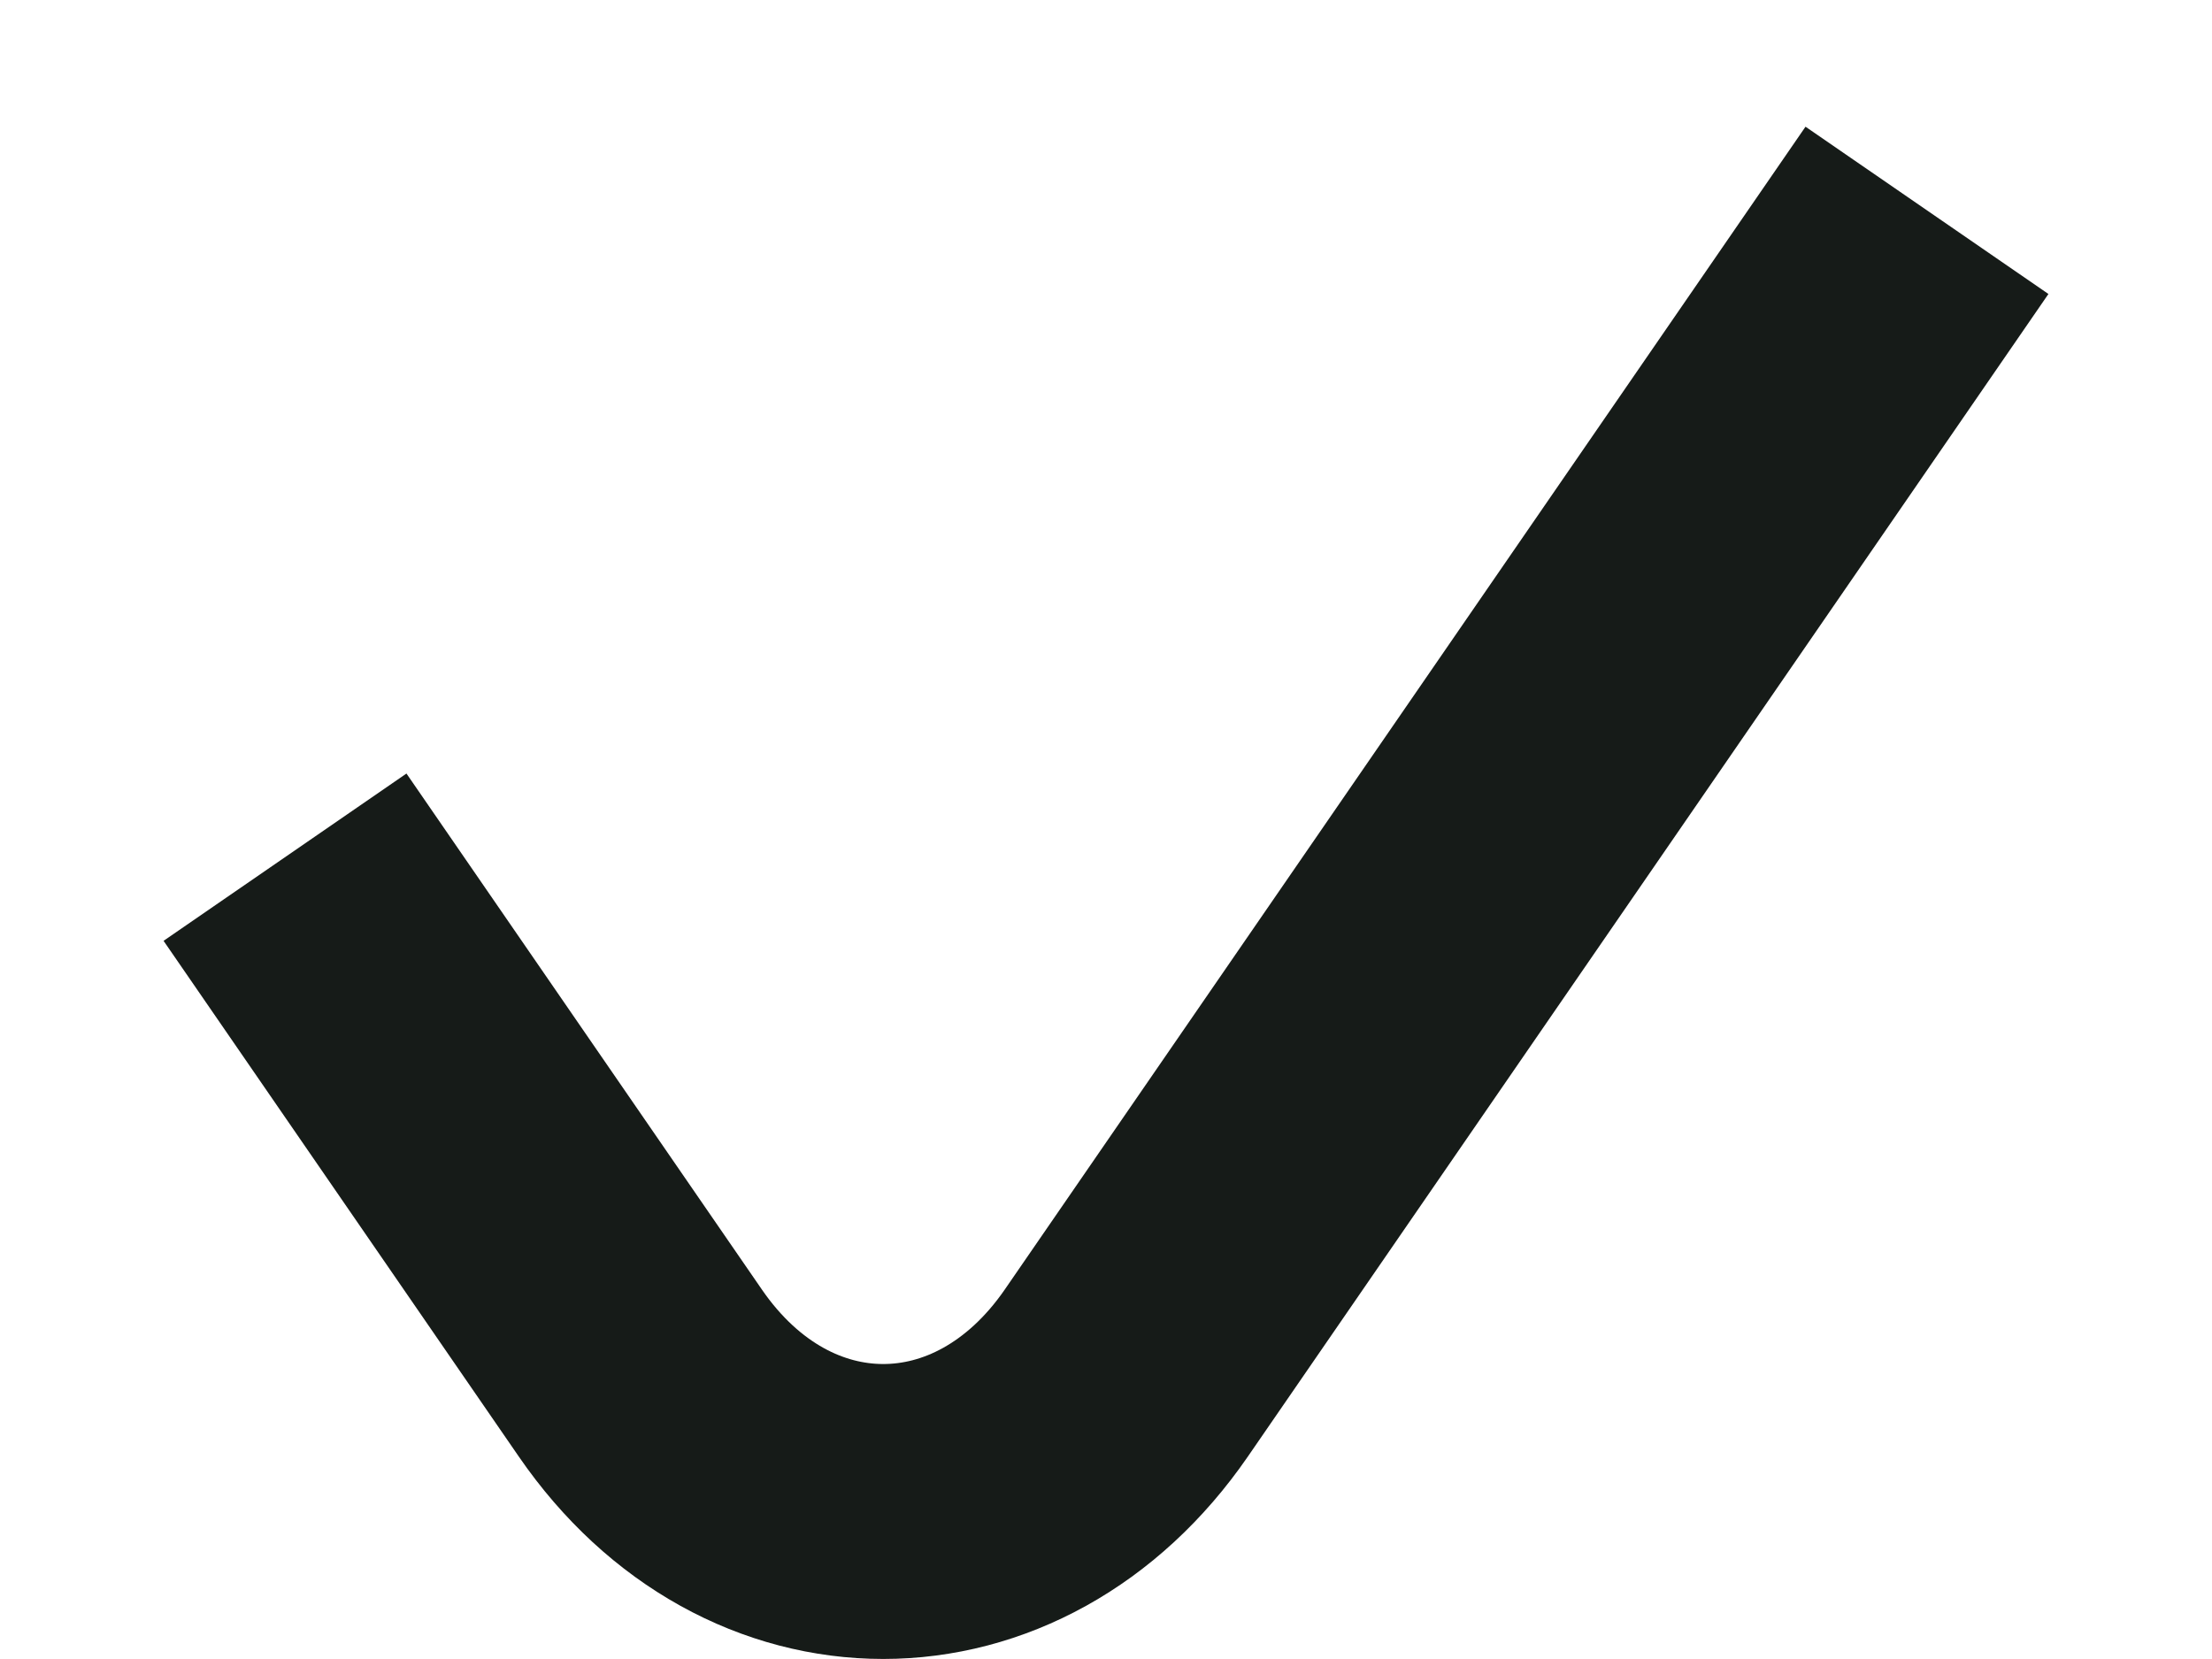
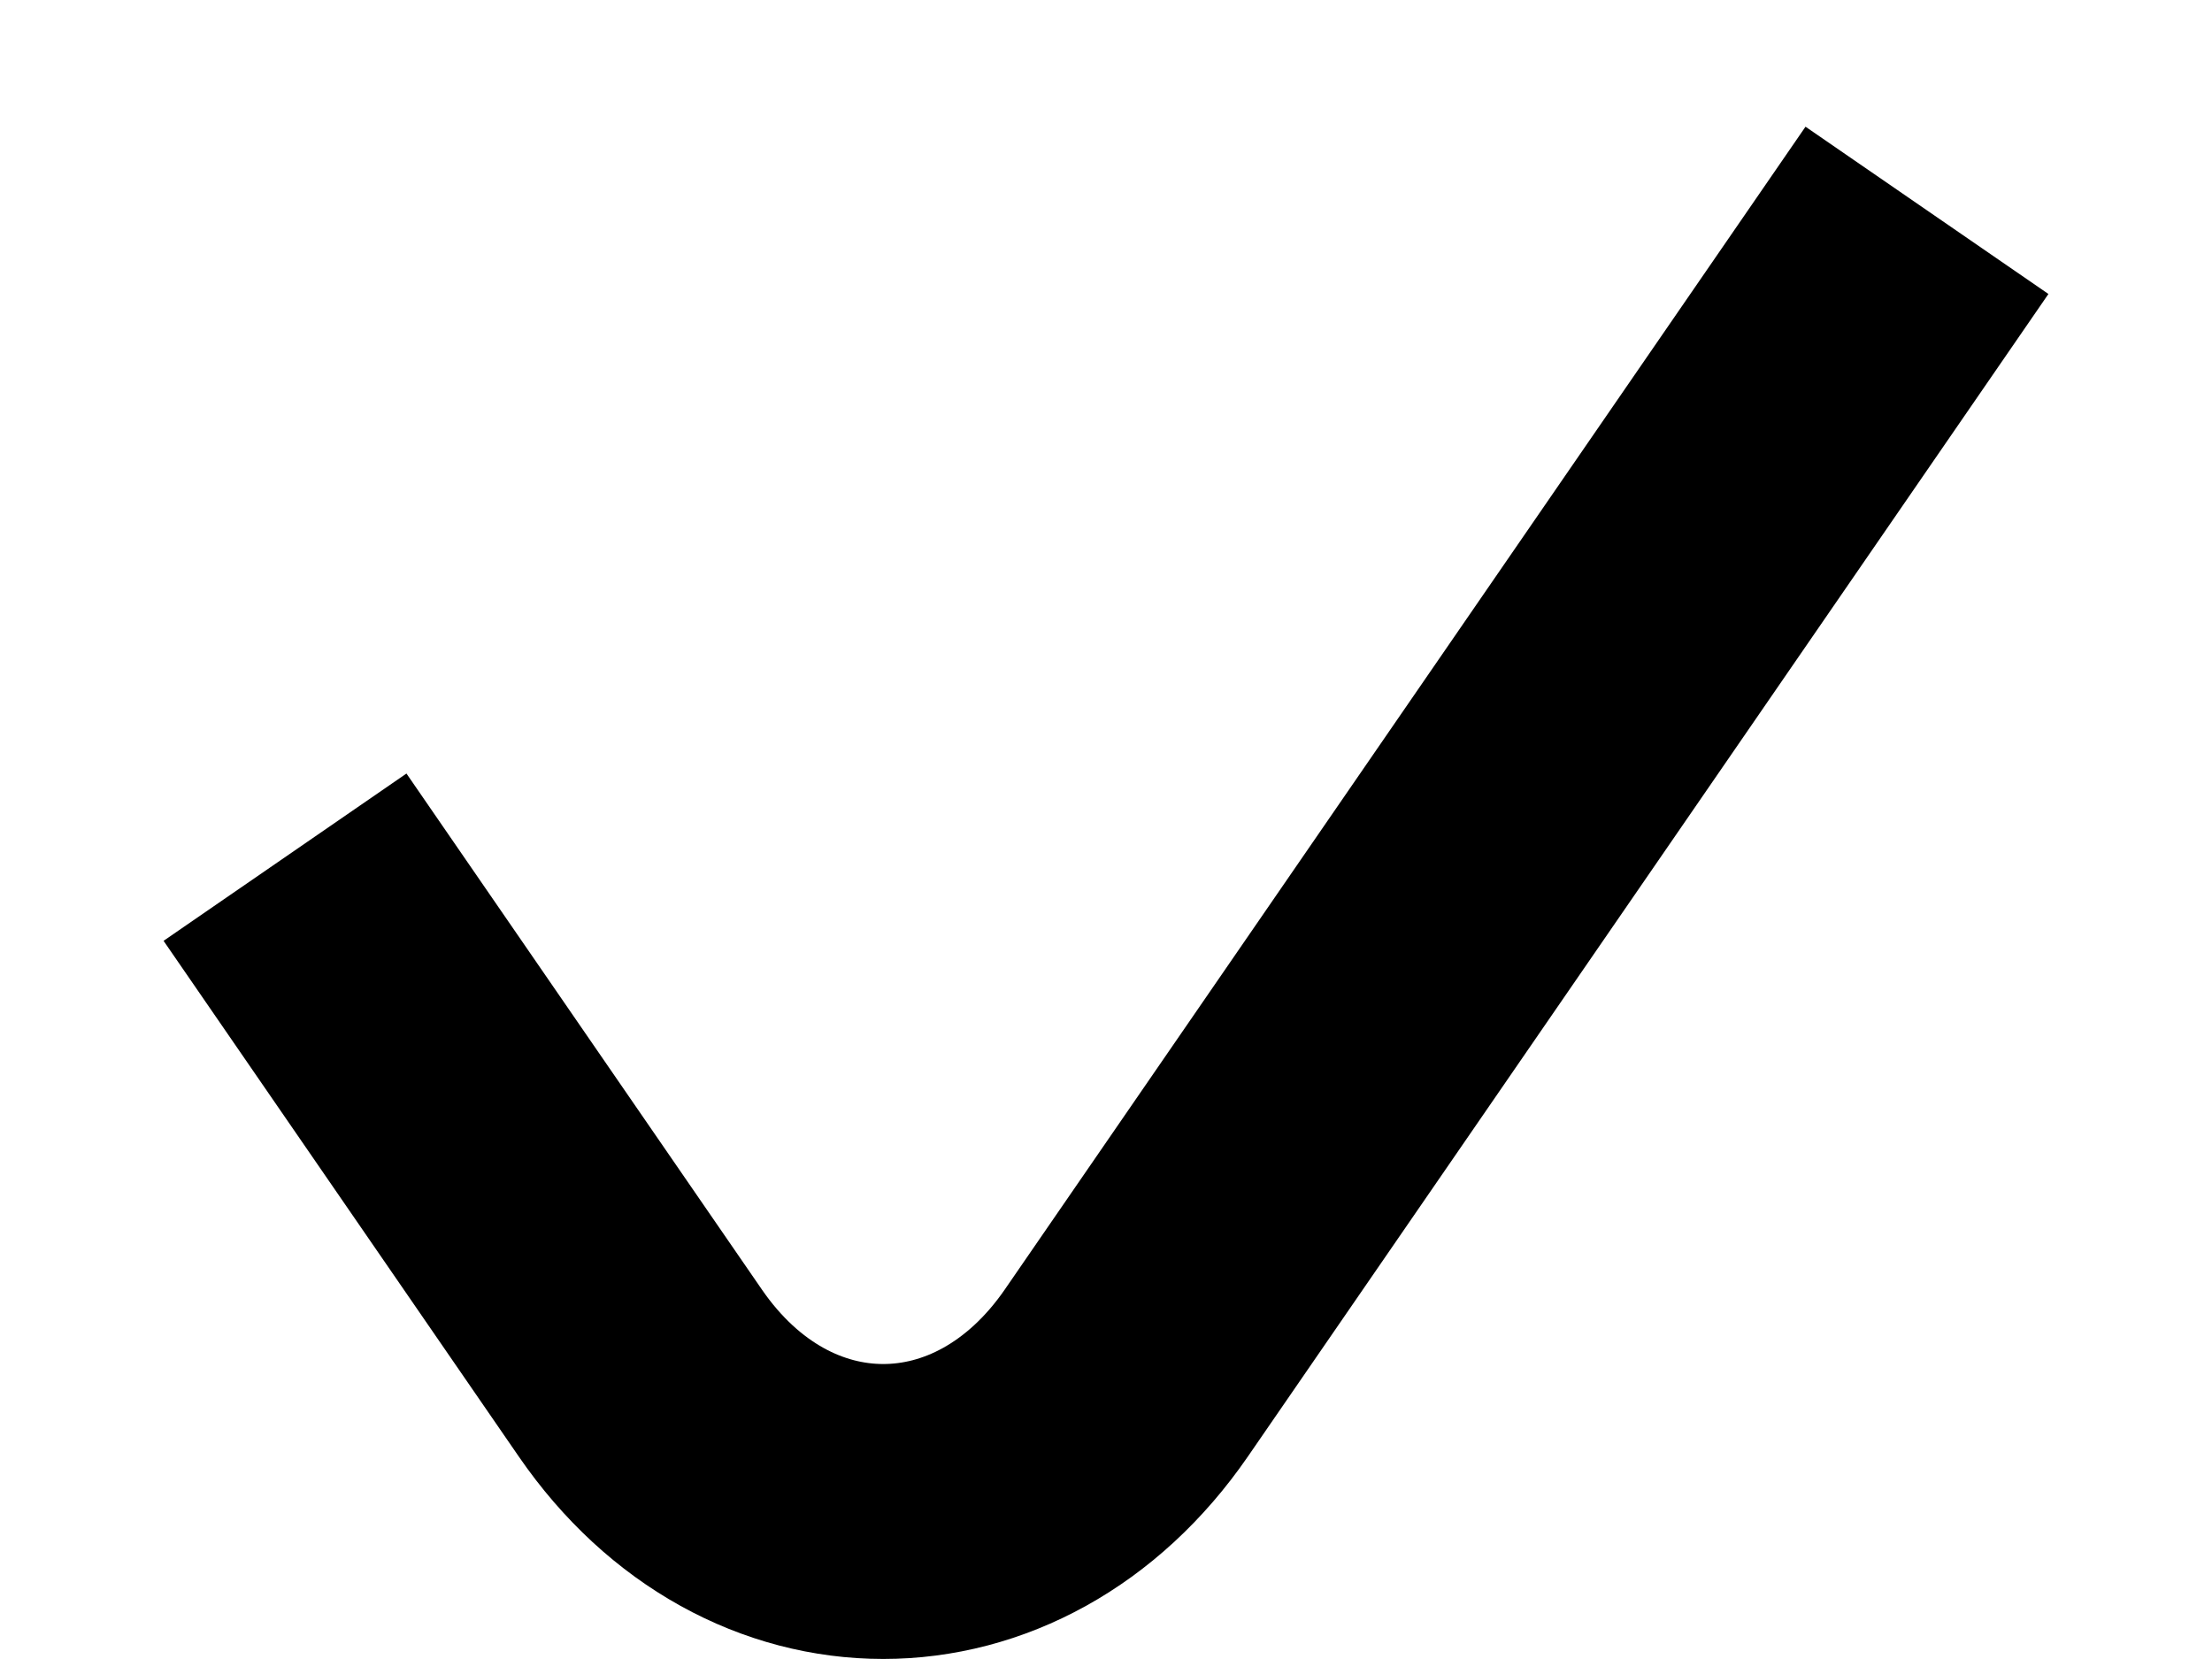
<svg xmlns="http://www.w3.org/2000/svg" width="12" height="9" viewBox="0 0 12 9" fill="none">
-   <path d="M2 5.309L3.474 7.449C4.163 8.45 5.42 8.45 6.11 7.449L10 1.8" stroke="#161B18" stroke-width="1.6" stroke-linecap="square" />
+   <path d="M2 5.309L3.474 7.449C4.163 8.45 5.42 8.45 6.11 7.449L10 1.8" stroke="currentColor" stroke-width="1.6" stroke-linecap="square" />
</svg>
